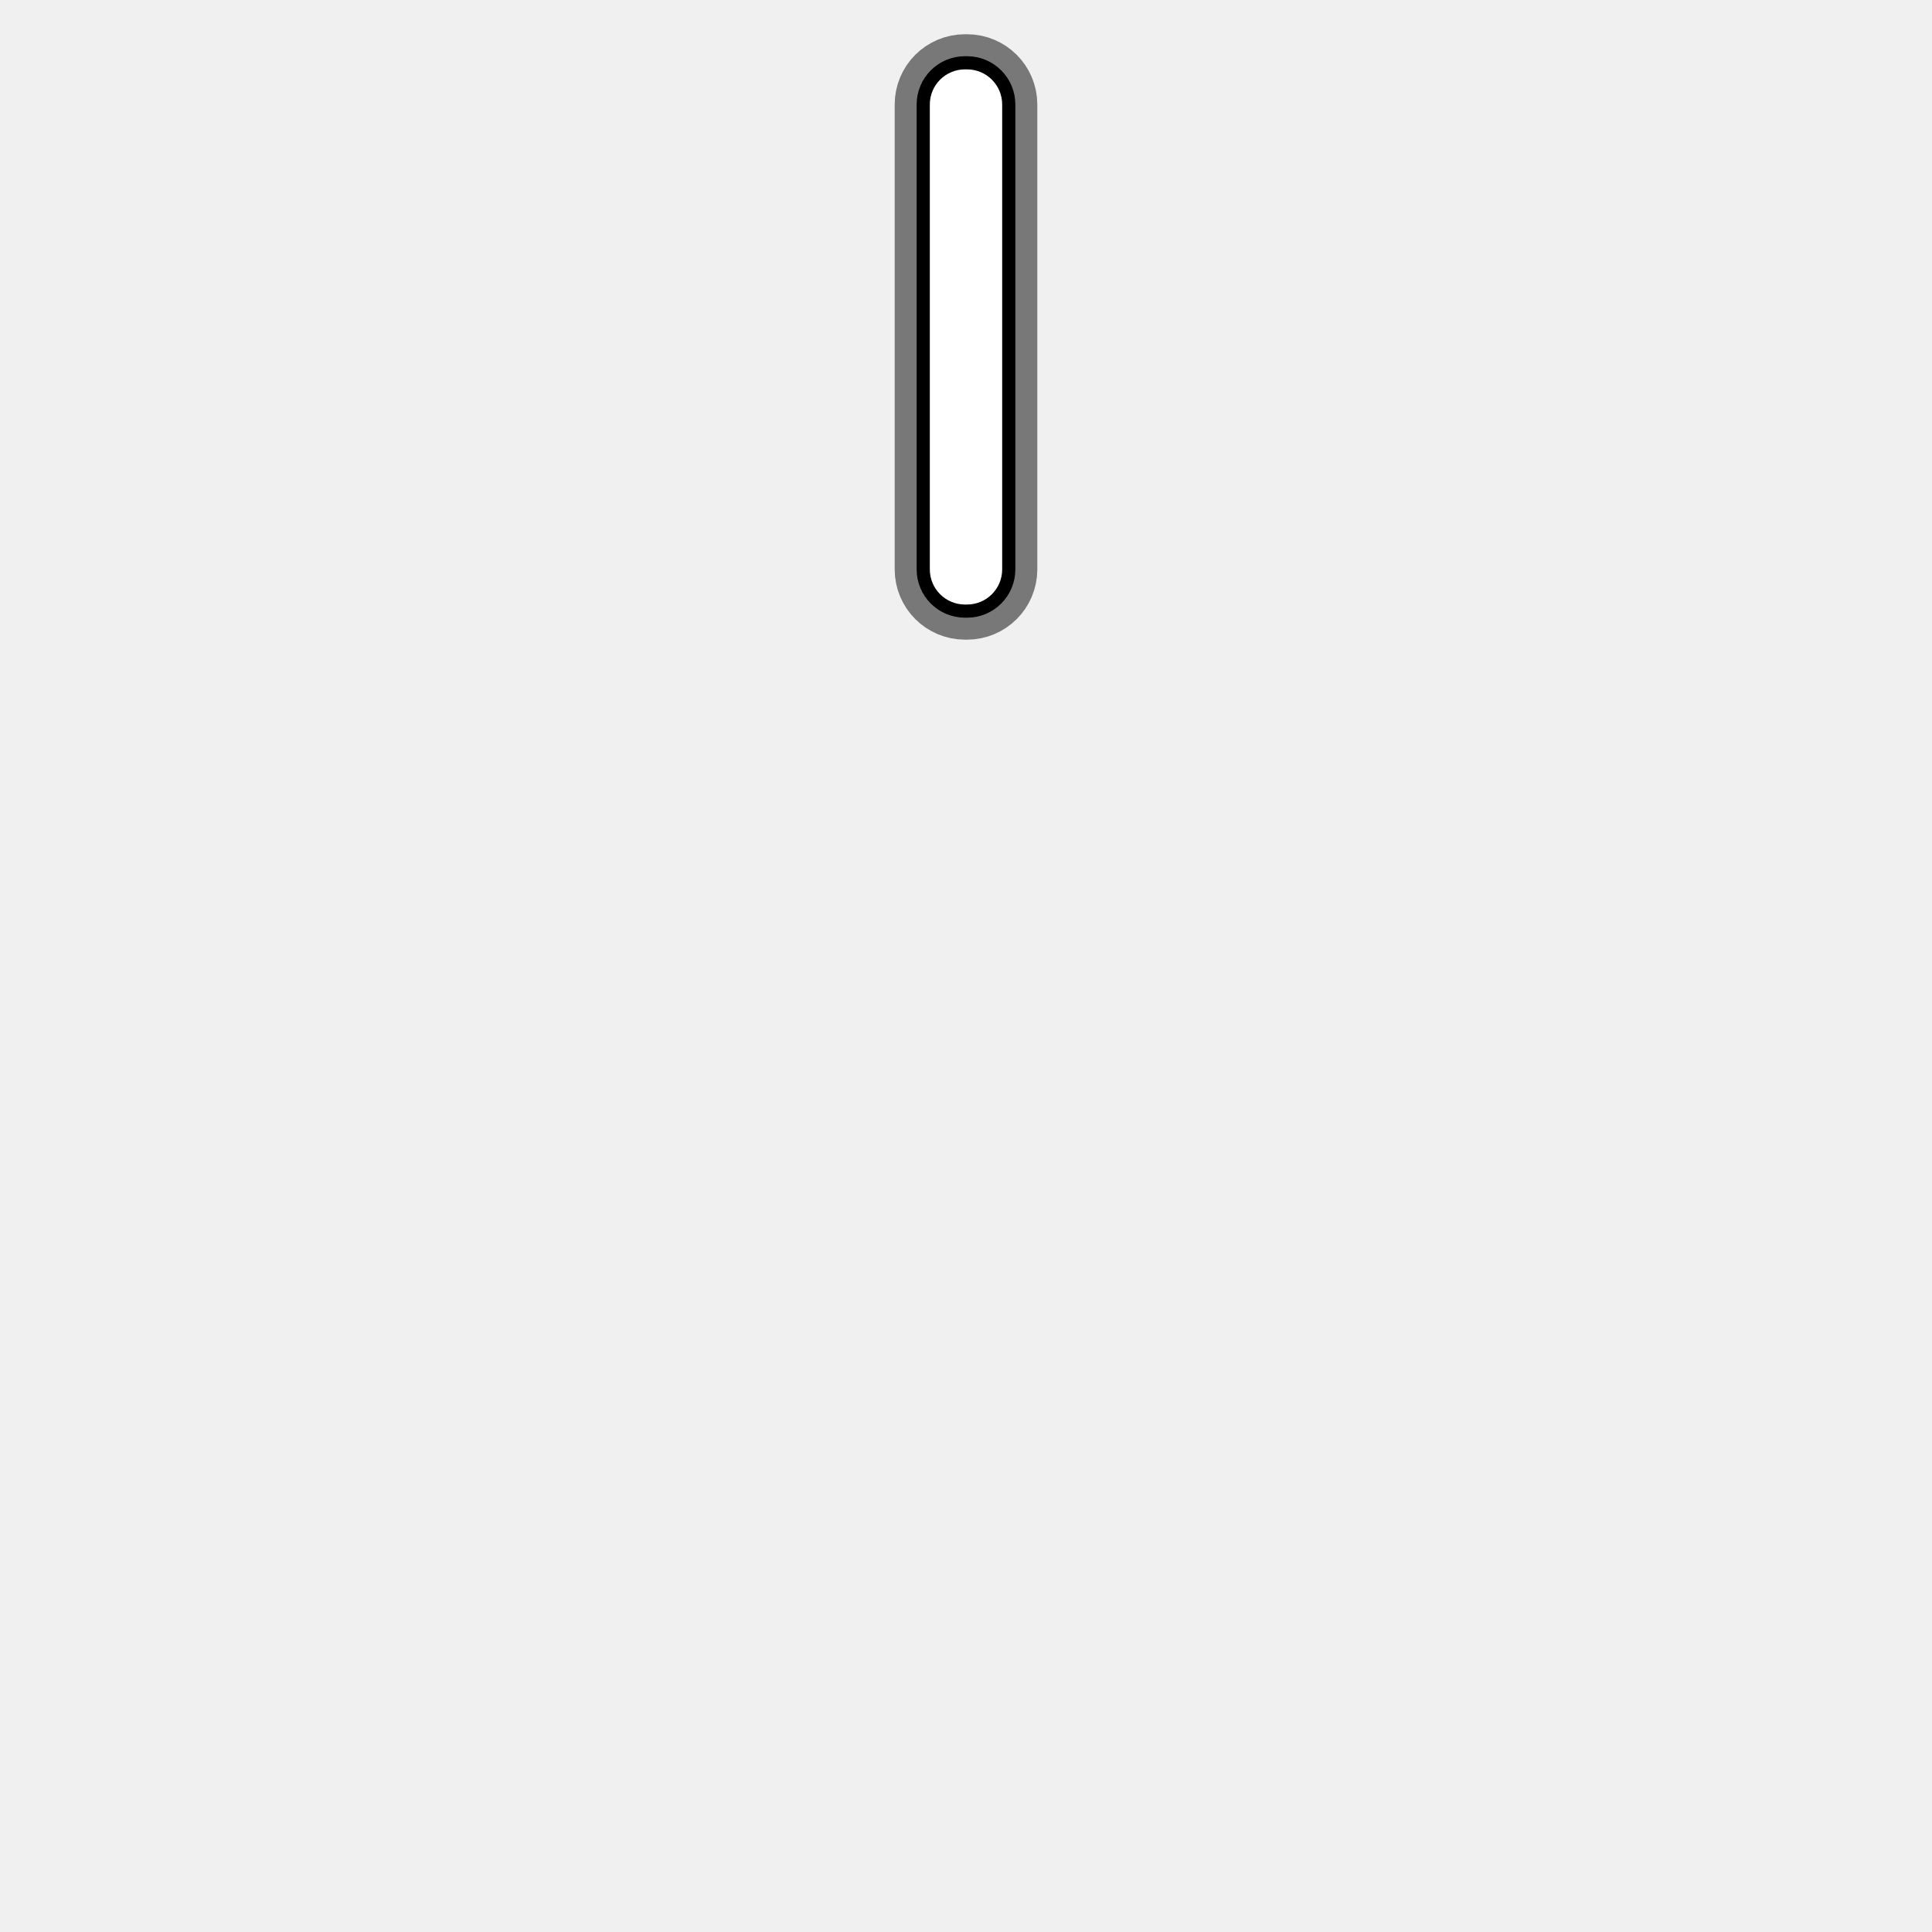
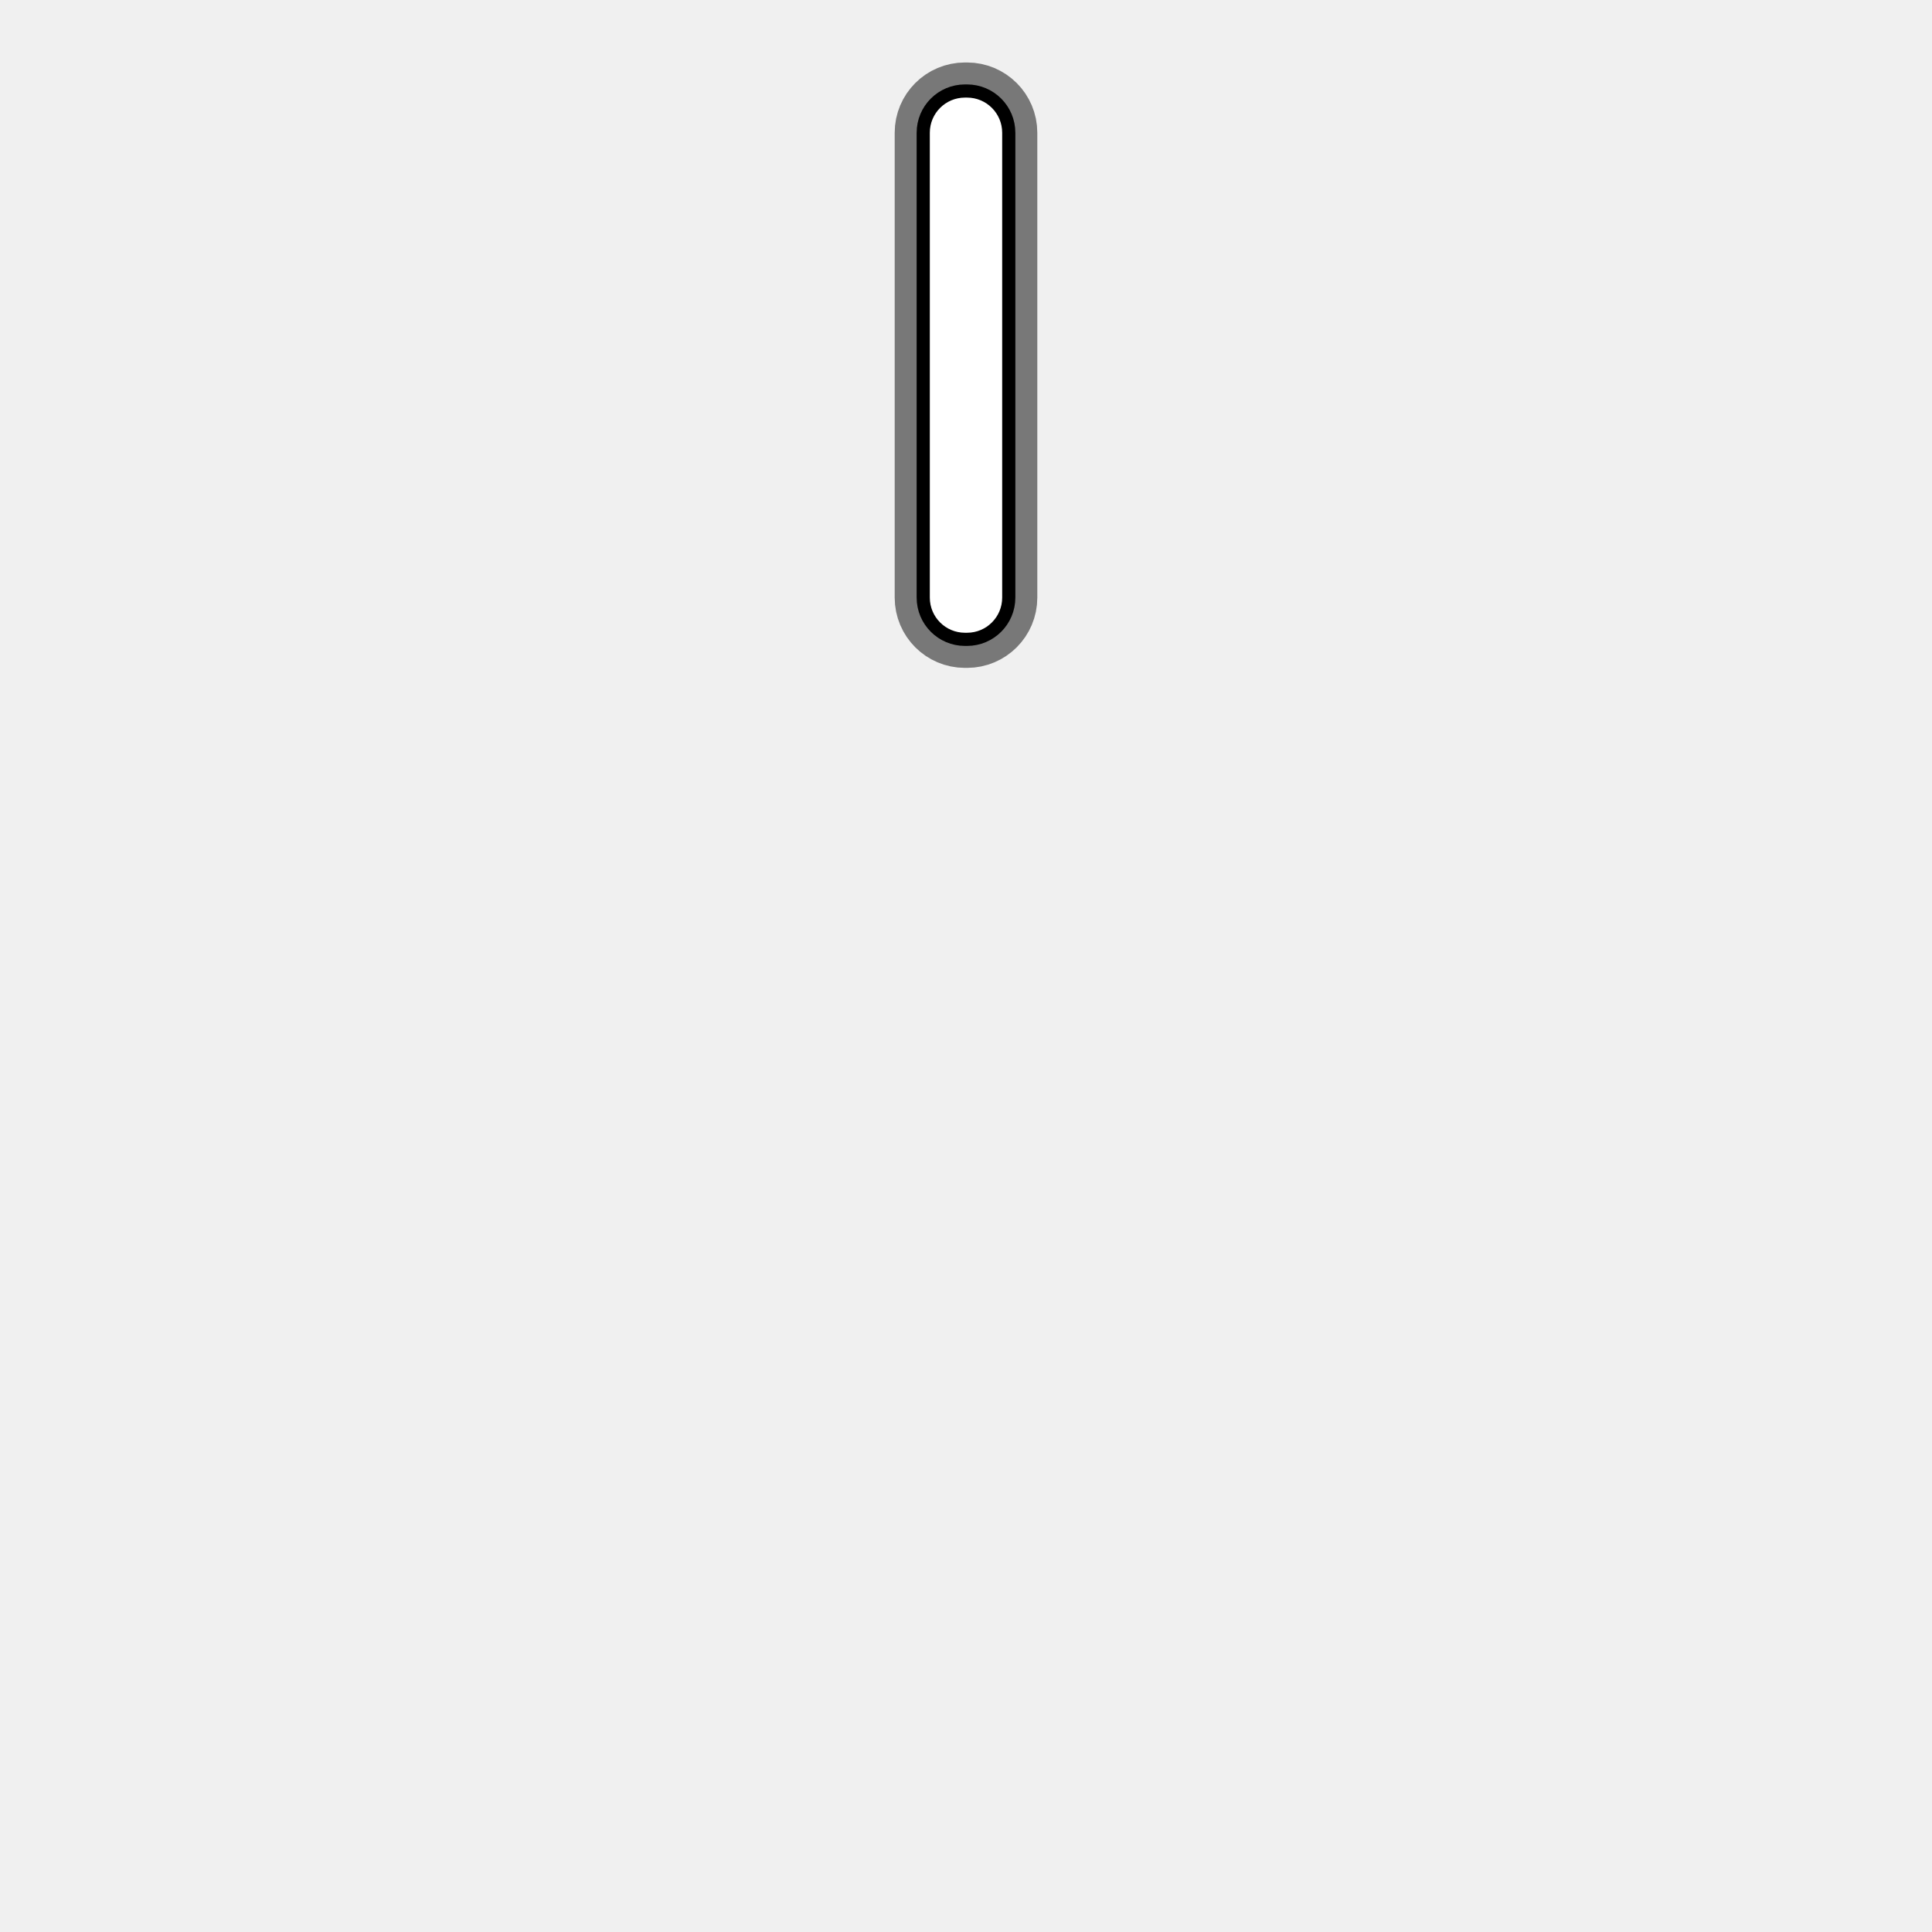
- <svg xmlns="http://www.w3.org/2000/svg" width="110" height="110" version="1.1" id="svg12">
+ <svg xmlns="http://www.w3.org/2000/svg" id="svg12" version="1.1" height="110" width="110">
  <defs id="defs16" />
-   <rect rx="2" y="3.95" x="52.94" height="30.469" width="4.12" id="rect929-7-3" style="fill:none;fill-opacity:1;stroke:#000000;stroke-width:4;stroke-linecap:round;stroke-linejoin:round;stroke-miterlimit:4;stroke-dasharray:none;stroke-opacity:0.5" />
-   <rect style="fill:none;fill-opacity:1;stroke:#000000;stroke-width:1.5;stroke-linecap:round;stroke-linejoin:round;stroke-miterlimit:4;stroke-dasharray:none;stroke-opacity:1" id="rect929-7" width="4.12" height="30.469" x="52.94" y="3.95" rx="2" />
-   <rect rx="2" y="3.95" x="52.94" height="30.469" width="4.12" id="rect929" style="fill:#ffffff;fill-opacity:1;stroke:none;stroke-width:2;stroke-linecap:round;stroke-linejoin:round;stroke-miterlimit:4;stroke-dasharray:none;stroke-opacity:0.597" />
+   <rect style="fill:none;fill-opacity:1;stroke:#000000;stroke-width:4;stroke-linecap:round;stroke-linejoin:round;stroke-miterlimit:4;stroke-dasharray:none;stroke-opacity:0.5" id="rect929-7-3" width="4.12" height="30.469" x="52.94" y="5.557" rx="2" />
+   <rect rx="2" y="5.557" x="52.94" height="30.469" width="4.12" id="rect929-7" style="fill:none;fill-opacity:1;stroke:#000000;stroke-width:1.5;stroke-linecap:round;stroke-linejoin:round;stroke-miterlimit:4;stroke-dasharray:none;stroke-opacity:1" />
+   <rect style="fill:#ffffff;fill-opacity:1;stroke:none;stroke-width:2;stroke-linecap:round;stroke-linejoin:round;stroke-miterlimit:4;stroke-dasharray:none;stroke-opacity:0.597" id="rect929" width="4.12" height="30.469" x="52.94" y="5.557" rx="2" />
</svg>
